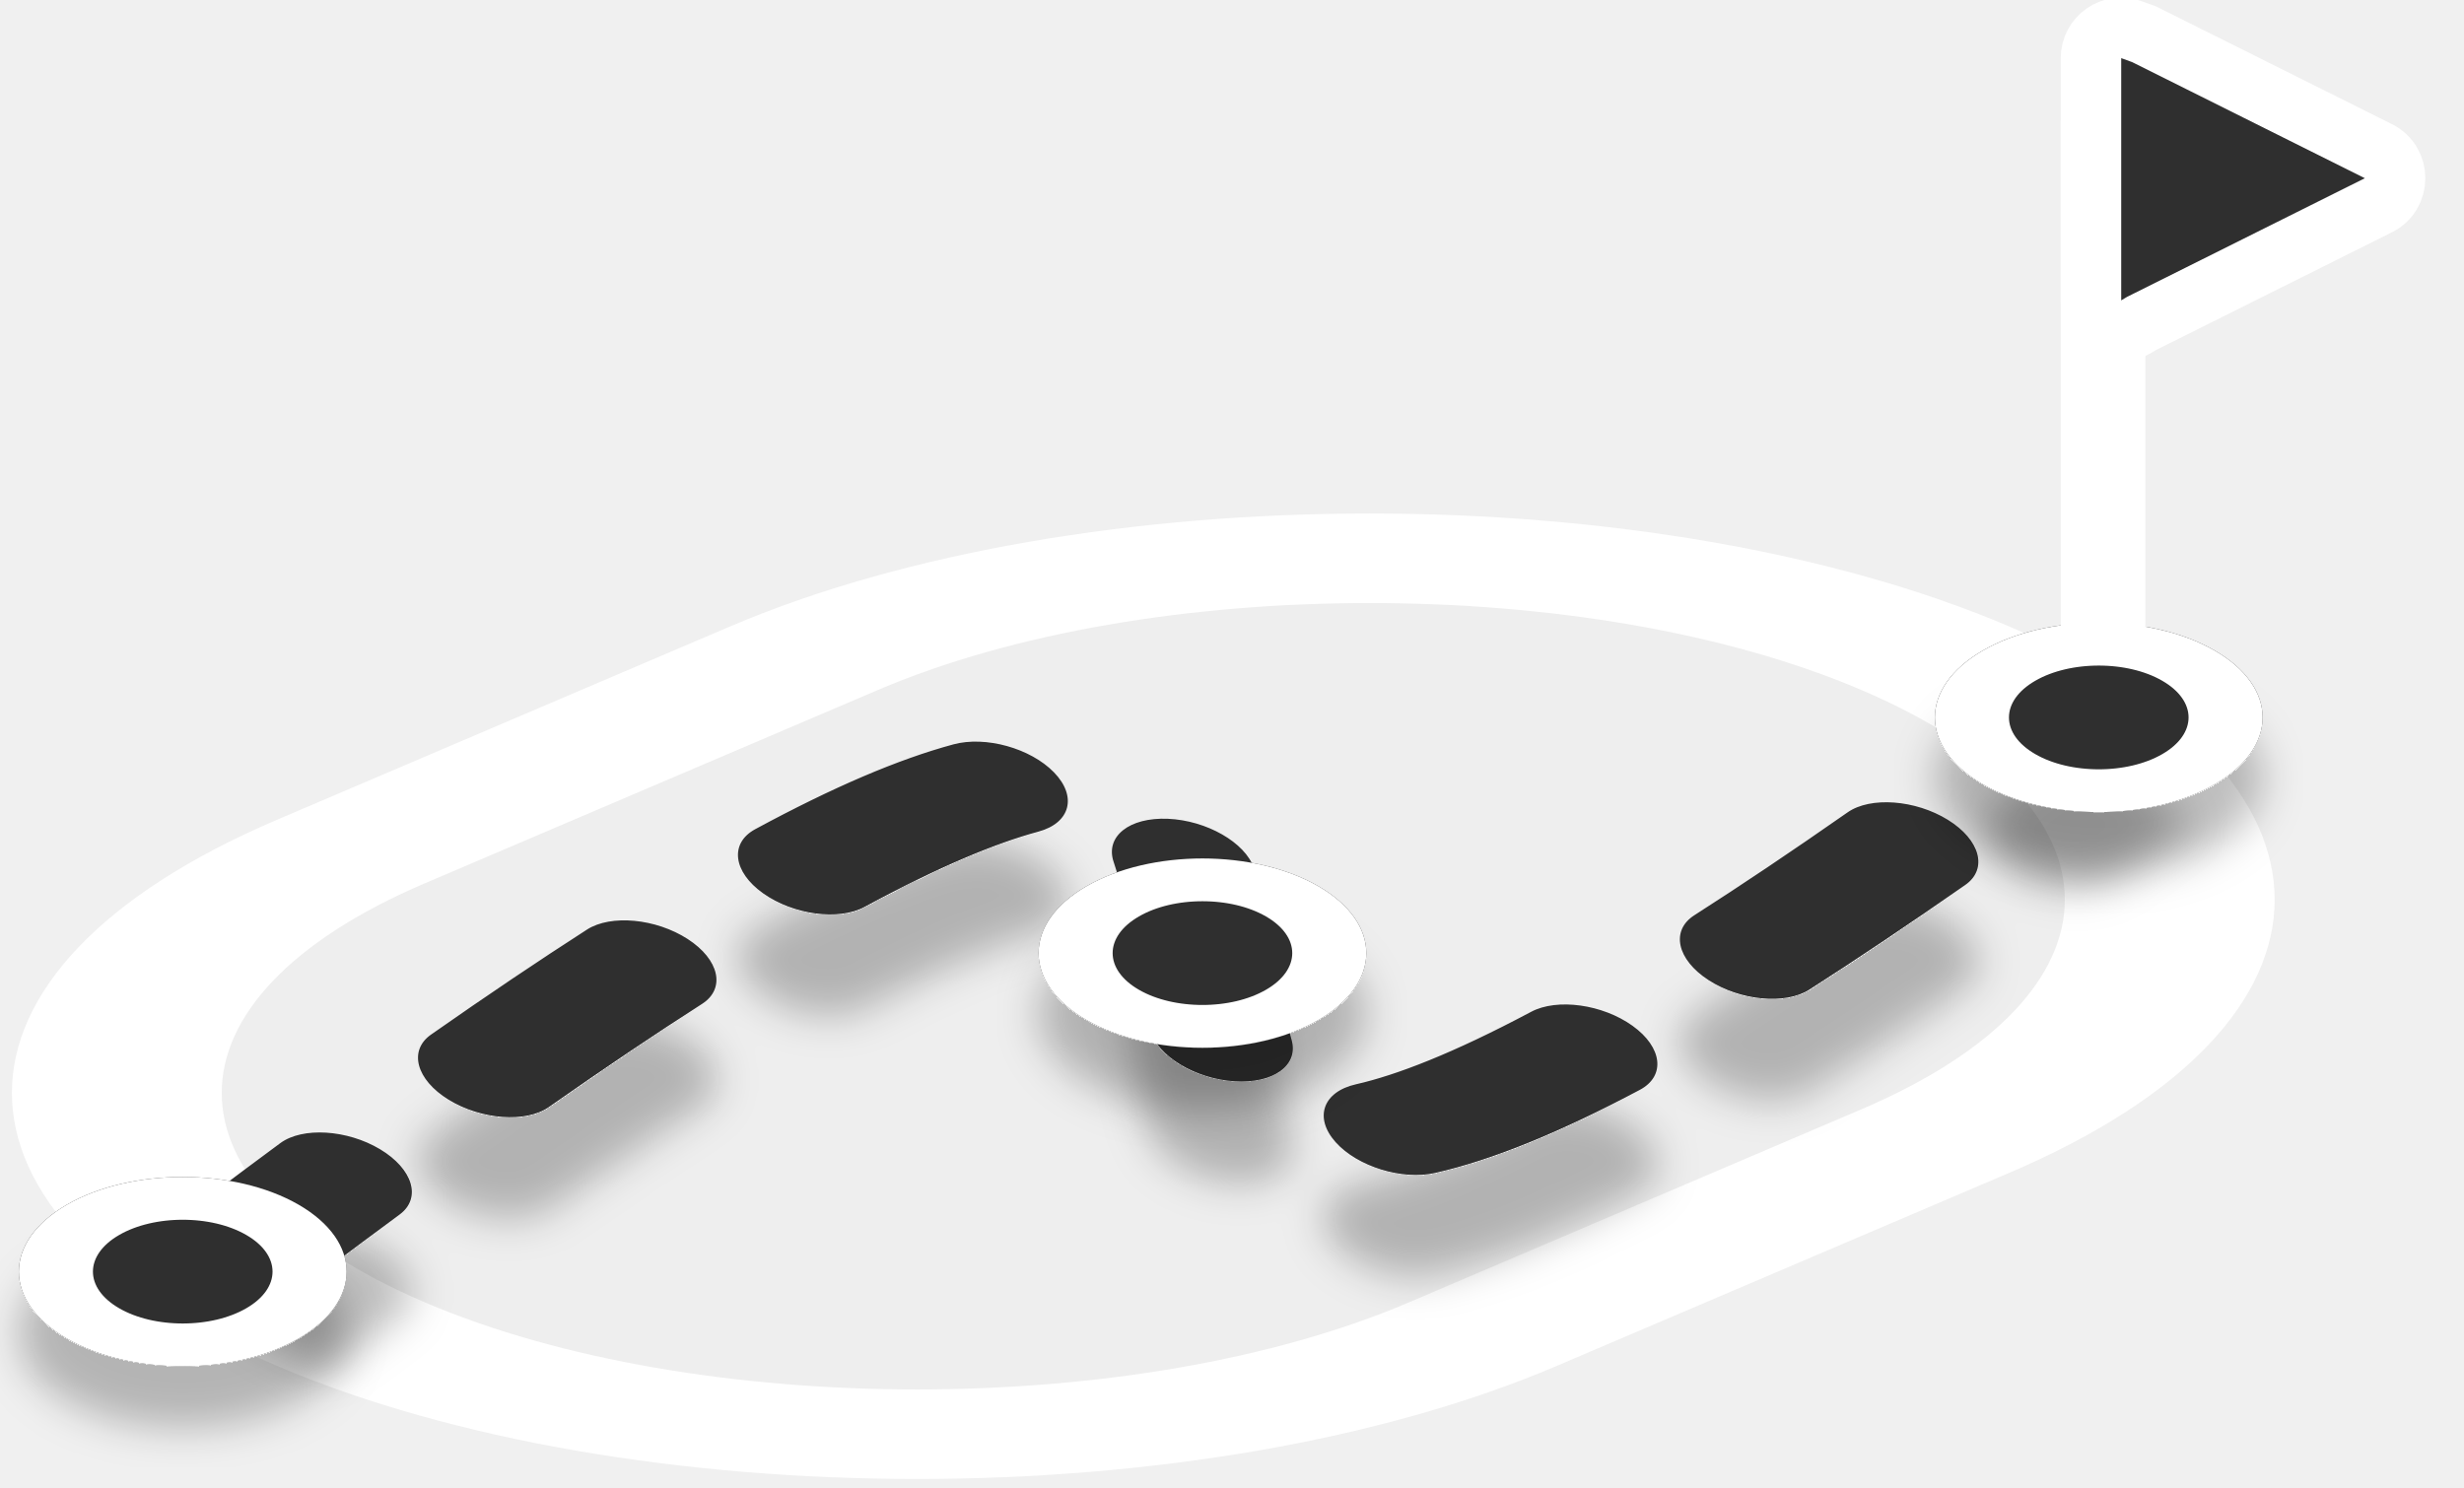
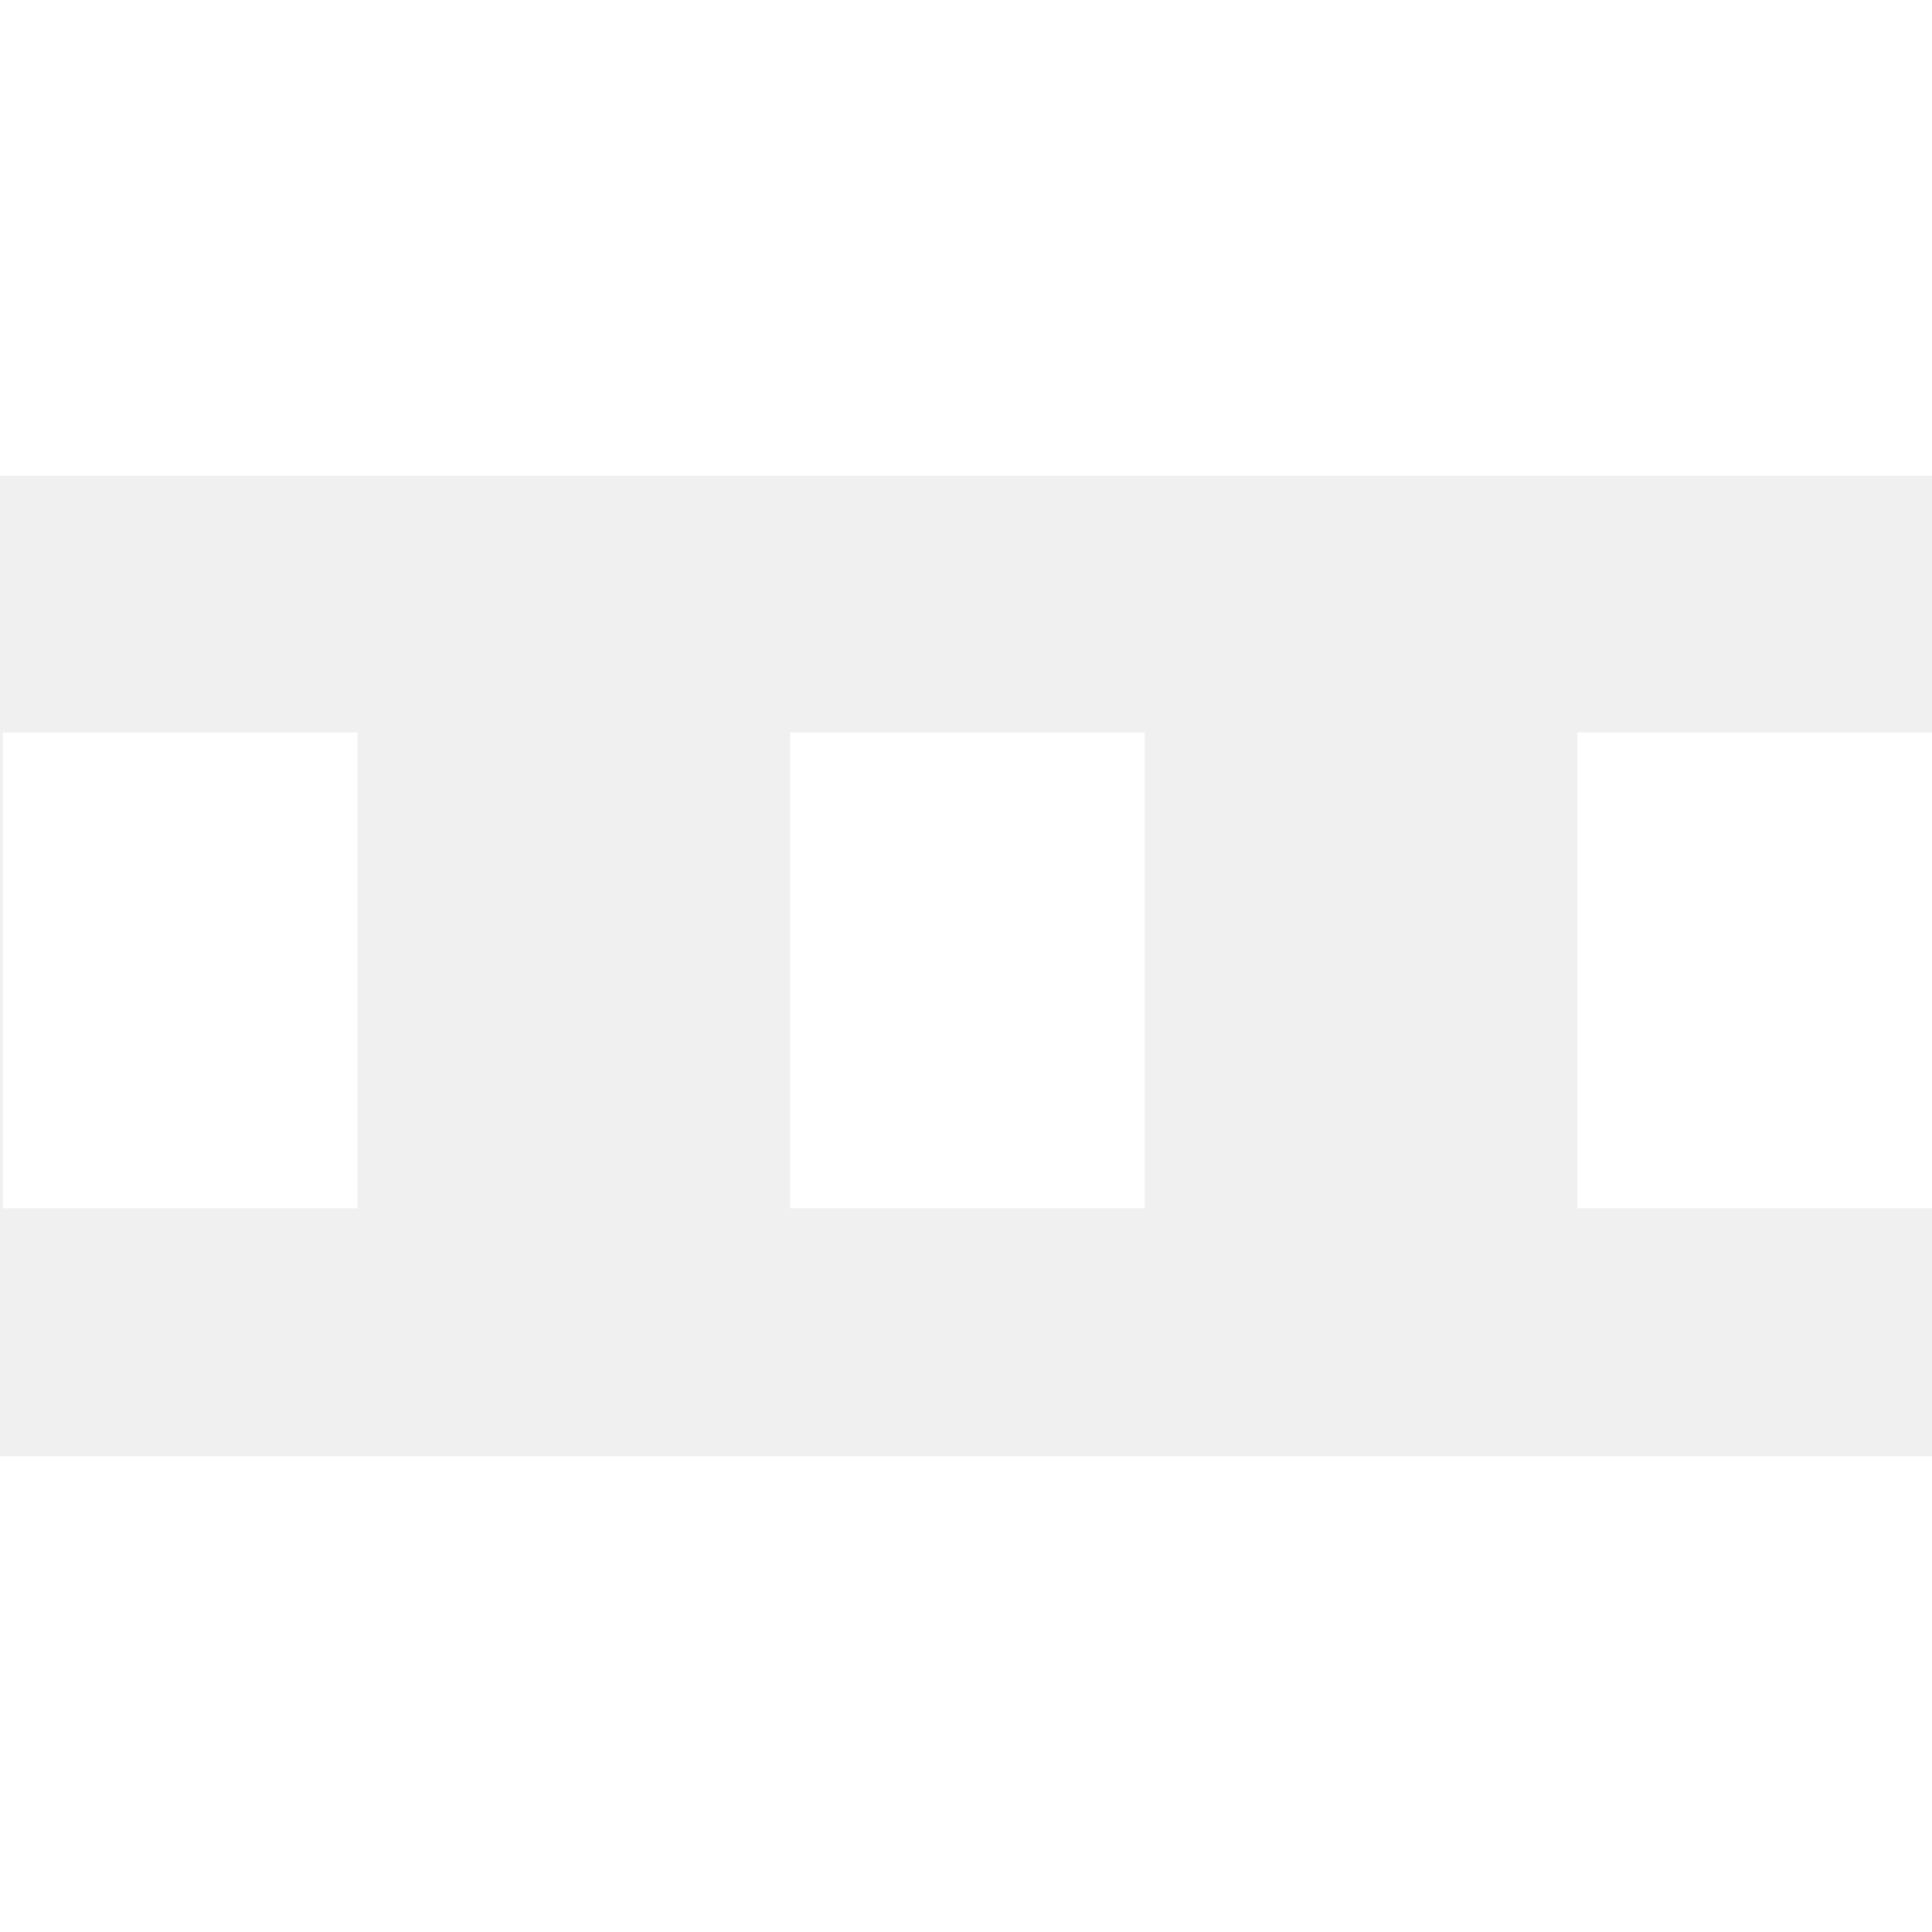
- <svg xmlns="http://www.w3.org/2000/svg" width="611" height="369" viewBox="0 0 611 369" fill="none">
-   <g clip-path="url(#clip0_116_148)">
-     <rect y="15.7" width="305.054" height="427.123" rx="152.527" transform="matrix(0.919751 0.392503 -0.919751 0.392503 354.077 97.2272)" fill="#EEEEEE" stroke="white" stroke-width="40" />
-     <g filter="url(#filter0_d_116_148)">
-       <path d="M91.702 296.79C94.447 294.763 93.36 291.138 89.274 288.694C85.188 286.25 79.65 285.911 76.905 287.938L91.702 296.79ZM114.183 261.089C111.358 263.067 112.335 266.684 116.366 269.168C120.397 271.652 125.955 272.062 128.781 270.084L114.183 261.089ZM166.963 244.369C169.916 242.471 169.116 238.869 165.177 236.323C161.238 233.777 155.652 233.252 152.699 235.15L166.963 244.369ZM194.045 210.473C190.846 212.203 191.284 215.764 195.025 218.427C198.765 221.089 204.392 221.845 207.592 220.115L194.045 210.473ZM252.228 200.844C256.201 199.771 257.064 196.478 254.157 193.49C251.251 190.501 245.674 188.949 241.701 190.022L252.228 200.844ZM302.242 214.918C301.159 211.749 296.388 209.013 291.586 208.807C286.784 208.601 283.77 211.002 284.853 214.171L302.242 214.918ZM294.005 256.162C294.923 259.321 299.588 262.138 304.424 262.453C309.26 262.768 312.437 260.462 311.519 257.302L294.005 256.162ZM341.158 274.414C337.051 275.343 335.922 278.558 338.636 281.594C341.349 284.631 346.879 286.339 350.986 285.41L341.158 274.414ZM399.894 265.46C403.116 263.746 402.71 260.189 398.988 257.516C395.266 254.844 389.637 254.067 386.416 255.782L399.894 265.46ZM427.266 231.611C424.307 233.505 425.097 237.106 429.03 239.655C432.964 242.204 438.552 242.736 441.511 240.842L427.266 231.611ZM480.047 214.968C482.875 212.992 481.902 209.375 477.873 206.89C473.844 204.404 468.285 203.992 465.457 205.968L480.047 214.968ZM502.55 179.279C499.804 181.305 500.89 184.93 504.976 187.374C509.062 189.819 514.6 190.158 517.345 188.132L502.55 179.279ZM72.781 310.909C79.274 306.014 85.579 301.31 91.702 296.79L76.905 287.938C70.756 292.478 64.425 297.201 57.908 302.114L72.781 310.909ZM128.781 270.084C142.62 260.395 155.314 251.857 166.963 244.369L152.699 235.15C140.919 242.723 128.112 251.337 114.183 261.089L128.781 270.084ZM207.592 220.115C226.423 209.932 240.996 203.879 252.228 200.844L241.701 190.022C228.839 193.497 213.225 200.102 194.045 210.473L207.592 220.115ZM284.853 214.171C286.911 220.187 288.205 227.111 289.489 234.449C290.749 241.647 292 249.26 294.005 256.162L311.519 257.302C309.671 250.942 308.498 243.845 307.205 236.457C305.937 229.209 304.551 221.669 302.242 214.918L284.853 214.171ZM350.986 285.41C364.033 282.457 380.013 276.041 399.894 265.46L386.416 255.782C366.878 266.18 352.162 271.924 341.158 274.414L350.986 285.41ZM441.511 240.842C453.277 233.315 466.089 224.723 480.047 214.968L465.457 205.968C451.59 215.659 438.894 224.172 427.266 231.611L441.511 240.842ZM517.345 188.132C523.492 183.595 529.822 178.873 536.342 173.959L521.47 165.163C514.974 170.059 508.669 174.763 502.55 179.279L517.345 188.132ZM99.1 301.215C104.591 297.162 102.417 289.913 94.245 285.024C86.073 280.135 74.997 279.458 69.507 283.512L99.1 301.215ZM106.885 256.591C101.234 260.547 103.188 267.782 111.25 272.75C119.312 277.717 130.428 278.538 136.079 274.581L106.885 256.591ZM174.095 248.978C180 245.183 178.401 237.978 170.523 232.887C162.646 227.795 151.472 226.745 145.567 230.541L174.095 248.978ZM187.272 205.652C180.873 209.112 181.75 216.234 189.231 221.559C196.712 226.884 207.965 228.396 214.365 224.936L187.272 205.652ZM257.491 206.255C265.437 204.108 267.164 197.523 261.35 191.546C255.537 185.569 244.383 182.464 236.437 184.611L257.491 206.255ZM310.937 215.291C308.77 208.954 299.228 203.482 289.624 203.07C280.02 202.657 273.992 207.461 276.159 213.798L310.937 215.291ZM285.249 255.592C287.084 261.911 296.414 267.544 306.086 268.174C315.759 268.804 322.112 264.191 320.276 257.872L285.249 255.592ZM336.244 268.916C328.031 270.775 325.772 277.204 331.199 283.277C336.627 289.35 347.686 292.766 355.899 290.907L336.244 268.916ZM406.633 270.299C413.076 266.87 412.265 259.757 404.822 254.412C397.378 249.067 386.12 247.513 379.677 250.942L406.633 270.299ZM420.144 226.996C414.225 230.783 415.804 237.985 423.672 243.083C431.539 248.182 442.715 249.245 448.634 245.458L420.144 226.996ZM487.343 219.468C492.999 215.515 491.052 208.281 482.994 203.311C474.936 198.34 463.818 197.516 458.161 201.469L487.343 219.468ZM495.153 174.852C489.661 178.905 491.833 186.154 500.004 191.044C508.175 195.933 519.251 196.611 524.743 192.558L495.153 174.852ZM80.217 315.306C86.699 310.421 92.991 305.726 99.1 301.215L69.507 283.512C63.344 288.062 57.001 292.795 50.472 297.716L80.217 315.306ZM136.079 274.581C149.873 264.924 162.512 256.424 174.095 248.978L145.567 230.541C133.721 238.156 120.858 246.808 106.885 256.591L136.079 274.581ZM214.365 224.936C233.023 214.847 247.075 209.07 257.491 206.255L236.437 184.611C222.76 188.306 206.626 195.187 187.272 205.652L214.365 224.936ZM276.159 213.798C278.09 219.446 279.34 226.062 280.632 233.445C281.875 240.548 283.165 248.419 285.249 255.592L320.276 257.872C318.507 251.783 317.373 244.944 316.063 237.461C314.803 230.258 313.371 222.41 310.937 215.291L276.159 213.798ZM355.899 290.907C369.969 287.724 386.581 280.971 406.633 270.299L379.677 250.942C360.31 261.249 346.226 266.658 336.244 268.916L355.899 290.907ZM448.634 245.458C460.468 237.886 473.338 229.256 487.343 219.468L458.161 201.469C444.341 211.127 431.703 219.6 420.144 226.996L448.634 245.458ZM524.743 192.558C530.903 188.012 537.247 183.28 543.779 178.356L514.034 160.766C507.55 165.653 501.258 170.346 495.153 174.852L524.743 192.558Z" fill="#2F2F2F" />
-     </g>
-     <g filter="url(#filter1_d_116_148)">
-       <rect width="66.37" height="66.37" rx="33.185" transform="matrix(0.8659 0.500218 -0.8659 0.500218 45.3127 282.179)" fill="#2F2F2F" />
-       <rect y="7.503" width="51.37" height="51.37" rx="25.685" transform="matrix(0.8659 0.500218 -0.8659 0.500218 51.8098 285.929)" stroke="white" stroke-width="15" />
-     </g>
-     <g filter="url(#filter2_d_116_148)">
-       <rect width="66.37" height="66.37" rx="33.185" transform="matrix(0.8659 0.500218 -0.8659 0.500218 520.433 144.736)" fill="#2F2F2F" />
-       <rect y="7.503" width="51.37" height="51.37" rx="25.685" transform="matrix(0.8659 0.500218 -0.8659 0.500218 526.93 148.486)" stroke="white" stroke-width="15" />
-     </g>
-     <g filter="url(#filter3_d_116_148)">
-       <rect width="66.37" height="66.37" rx="33.185" transform="matrix(0.8659 0.500218 -0.8659 0.500218 298.171 203.183)" fill="#2F2F2F" />
-       <rect y="7.503" width="51.37" height="51.37" rx="25.685" transform="matrix(0.8659 0.500218 -0.8659 0.500218 304.668 206.933)" stroke="white" stroke-width="15" />
-     </g>
-     <path d="M511 30H532V163.5H511V30Z" fill="white" />
-     <path d="M531.3 80.089L531.038 80.22L530.788 80.37L529.861 80.927C524.862 83.928 518.5 80.328 518.5 74.497V44V14.416C518.5 9.211 523.672 5.589 528.563 7.367L531.683 8.502L545.525 15.411L559.75 22.511L589.761 37.489C595.295 40.252 595.295 48.148 589.761 50.911L559.75 65.889L545.525 72.989L531.3 80.089Z" fill="#2F2F2F" stroke="white" stroke-width="15" />
-   </g>
-   <defs>
-     <filter id="filter0_d_116_148" x="40.472" y="160.766" width="513.307" height="189.541" filterUnits="userSpaceOnUse" color-interpolation-filters="sRGB">
-       <feFlood flood-opacity="0" result="BackgroundImageFix" />
-       <feColorMatrix in="SourceAlpha" type="matrix" values="0 0 0 0 0 0 0 0 0 0 0 0 0 0 0 0 0 0 127 0" result="hardAlpha" />
-       <feOffset dy="25" />
-       <feGaussianBlur stdDeviation="5" />
-       <feComposite in2="hardAlpha" operator="out" />
-       <feColorMatrix type="matrix" values="0 0 0 0 0 0 0 0 0 0 0 0 0 0 0 0 0 0 0.25 0" />
-       <feBlend mode="normal" in2="BackgroundImageFix" result="effect1_dropShadow_116_148" />
-       <feBlend mode="normal" in="SourceGraphic" in2="effect1_dropShadow_116_148" result="shape" />
-     </filter>
-     <filter id="filter1_d_116_148" x="-5.324" y="291.903" width="101.274" height="71.951" filterUnits="userSpaceOnUse" color-interpolation-filters="sRGB">
-       <feFlood flood-opacity="0" result="BackgroundImageFix" />
-       <feColorMatrix in="SourceAlpha" type="matrix" values="0 0 0 0 0 0 0 0 0 0 0 0 0 0 0 0 0 0 127 0" result="hardAlpha" />
-       <feOffset dy="15" />
-       <feGaussianBlur stdDeviation="5" />
-       <feComposite in2="hardAlpha" operator="out" />
-       <feColorMatrix type="matrix" values="0 0 0 0 0 0 0 0 0 0 0 0 0 0 0 0 0 0 0.25 0" />
-       <feBlend mode="normal" in2="BackgroundImageFix" result="effect1_dropShadow_116_148" />
-       <feBlend mode="normal" in="SourceGraphic" in2="effect1_dropShadow_116_148" result="shape" />
-     </filter>
-     <filter id="filter2_d_116_148" x="469.796" y="154.46" width="101.274" height="71.951" filterUnits="userSpaceOnUse" color-interpolation-filters="sRGB">
-       <feFlood flood-opacity="0" result="BackgroundImageFix" />
-       <feColorMatrix in="SourceAlpha" type="matrix" values="0 0 0 0 0 0 0 0 0 0 0 0 0 0 0 0 0 0 127 0" result="hardAlpha" />
-       <feOffset dy="15" />
-       <feGaussianBlur stdDeviation="5" />
-       <feComposite in2="hardAlpha" operator="out" />
-       <feColorMatrix type="matrix" values="0 0 0 0 0 0 0 0 0 0 0 0 0 0 0 0 0 0 0.25 0" />
-       <feBlend mode="normal" in2="BackgroundImageFix" result="effect1_dropShadow_116_148" />
-       <feBlend mode="normal" in="SourceGraphic" in2="effect1_dropShadow_116_148" result="shape" />
-     </filter>
-     <filter id="filter3_d_116_148" x="247.534" y="212.906" width="101.274" height="71.951" filterUnits="userSpaceOnUse" color-interpolation-filters="sRGB">
-       <feFlood flood-opacity="0" result="BackgroundImageFix" />
-       <feColorMatrix in="SourceAlpha" type="matrix" values="0 0 0 0 0 0 0 0 0 0 0 0 0 0 0 0 0 0 127 0" result="hardAlpha" />
-       <feOffset dy="15" />
-       <feGaussianBlur stdDeviation="5" />
-       <feComposite in2="hardAlpha" operator="out" />
-       <feColorMatrix type="matrix" values="0 0 0 0 0 0 0 0 0 0 0 0 0 0 0 0 0 0 0.25 0" />
-       <feBlend mode="normal" in2="BackgroundImageFix" result="effect1_dropShadow_116_148" />
-       <feBlend mode="normal" in="SourceGraphic" in2="effect1_dropShadow_116_148" result="shape" />
-     </filter>
-     <clipPath id="clip0_116_148">
-       <rect width="611" height="369" fill="white" />
-     </clipPath>
-   </defs>
+ <svg xmlns="http://www.w3.org/2000/svg" width="670" height="670" viewBox="0 0 670 670" fill="none">
+   <rect y="505" width="670" height="165" fill="white" />
+   <rect width="670" height="165" fill="white" />
+   <rect x="124" y="419" width="123" height="165" transform="rotate(-180 124 419)" fill="white" />
+   <rect x="397" y="419" width="123" height="165" transform="rotate(-180 397 419)" fill="white" />
+   <rect x="670" y="419" width="123" height="165" transform="rotate(-180 670 419)" fill="white" />
</svg>
